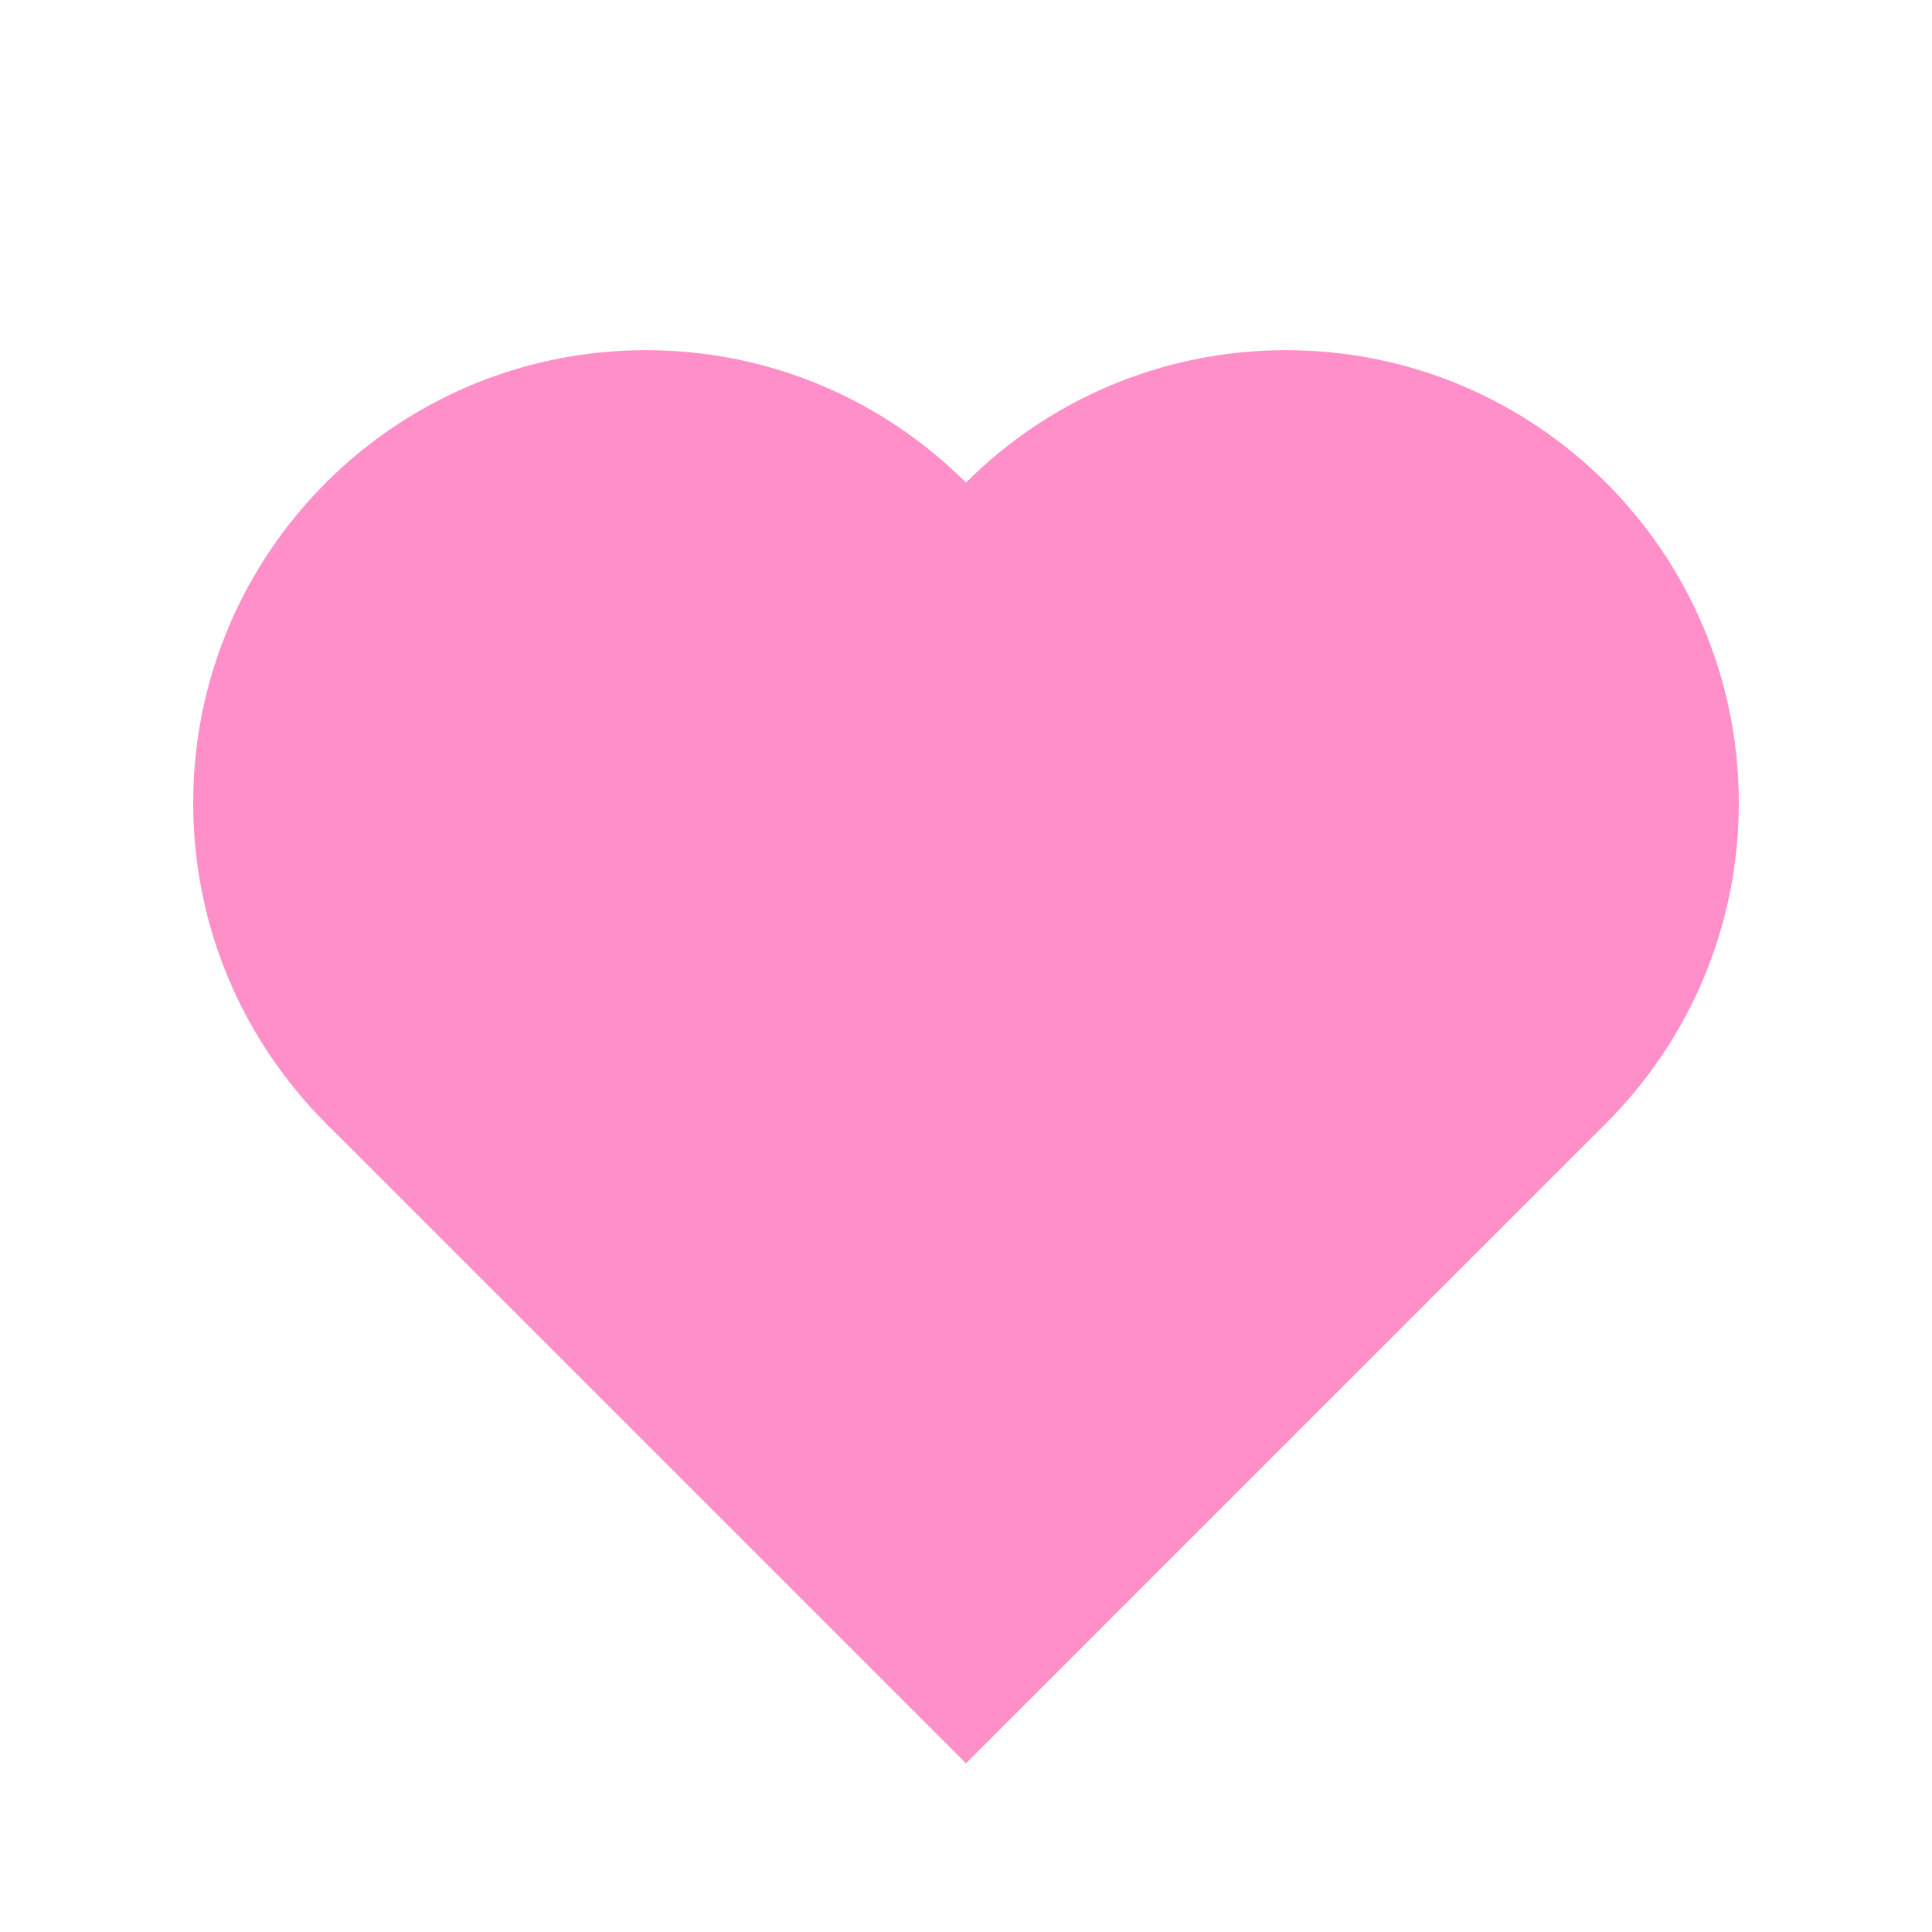
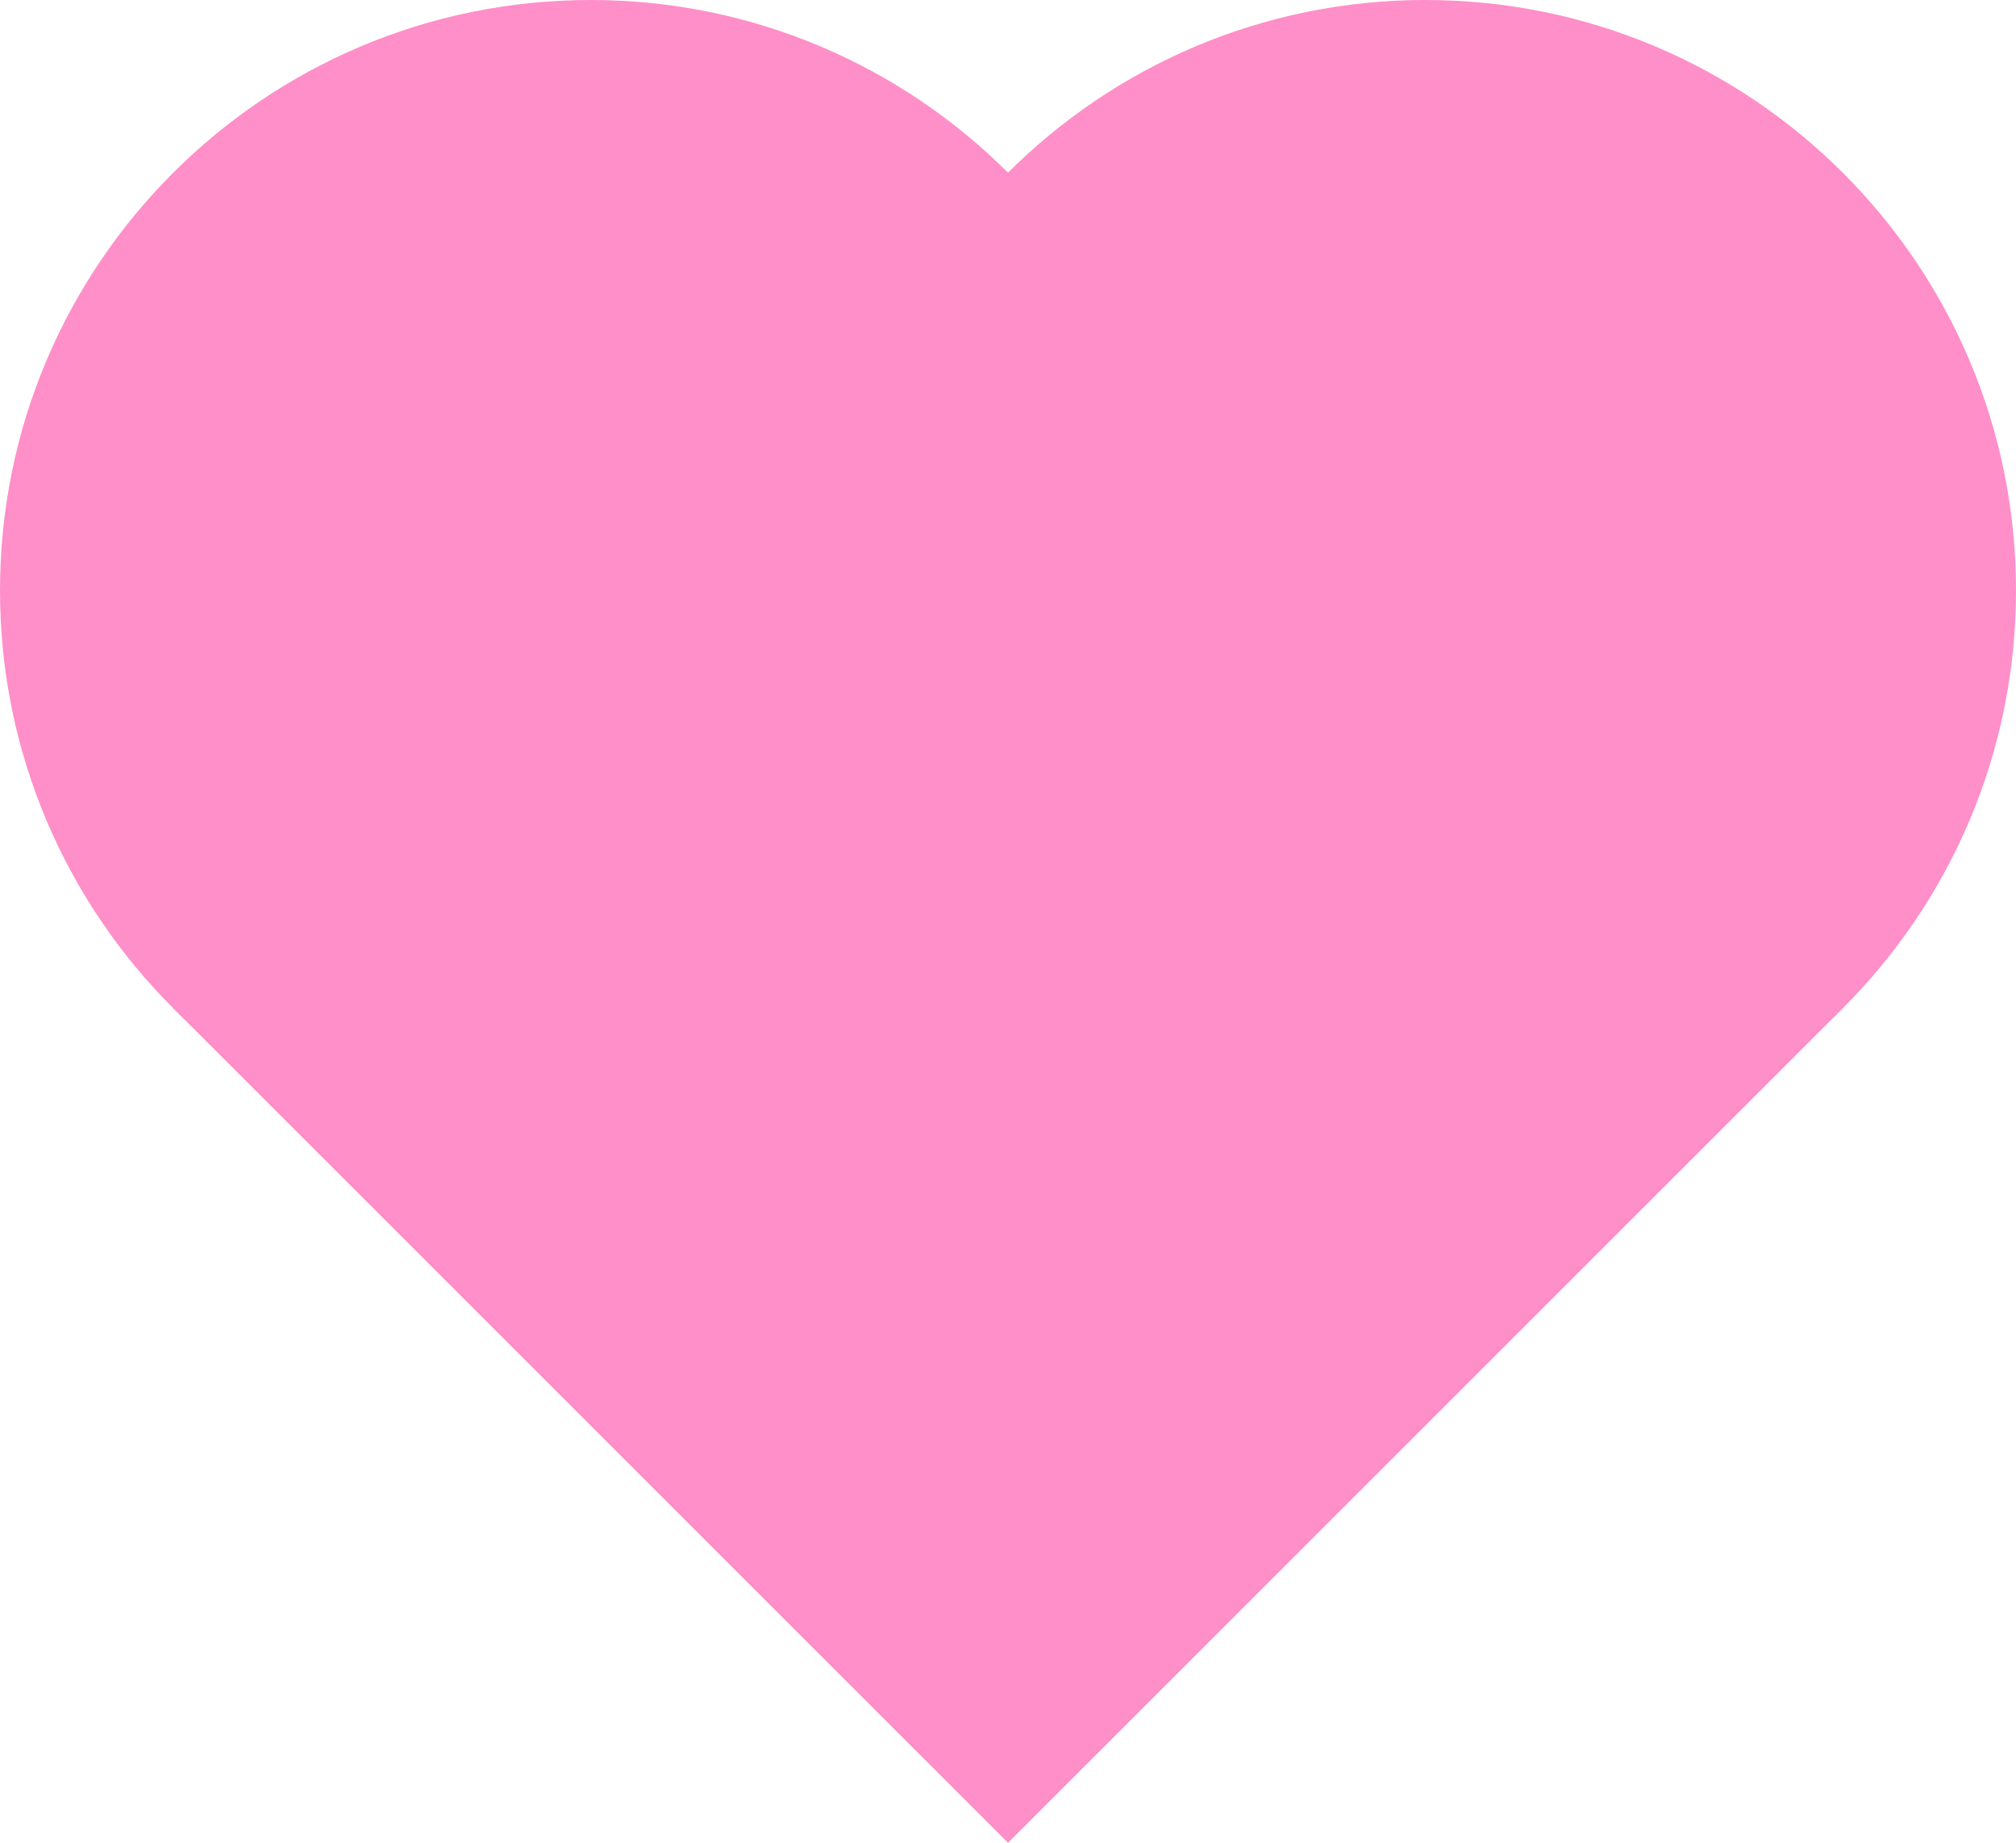
- <svg xmlns="http://www.w3.org/2000/svg" viewBox="0 0 320 320" width="320" height="320" aria-hidden="true">
+ <svg xmlns="http://www.w3.org/2000/svg" viewBox="32 58 256 234" width="256" height="234" preserveAspectRatio="xMinYMin meet" aria-hidden="true">
  <g transform="translate(160 186)">
    <rect x="-75.0" y="-75.0" width="150" height="150" transform="rotate(45)" fill="#ff8fc8" />
    <circle cx="-53.0" cy="-53.0" r="75.0" fill="#ff8fc8" />
    <circle cx="53.0" cy="-53.0" r="75.0" fill="#ff8fc8" />
  </g>
</svg>
